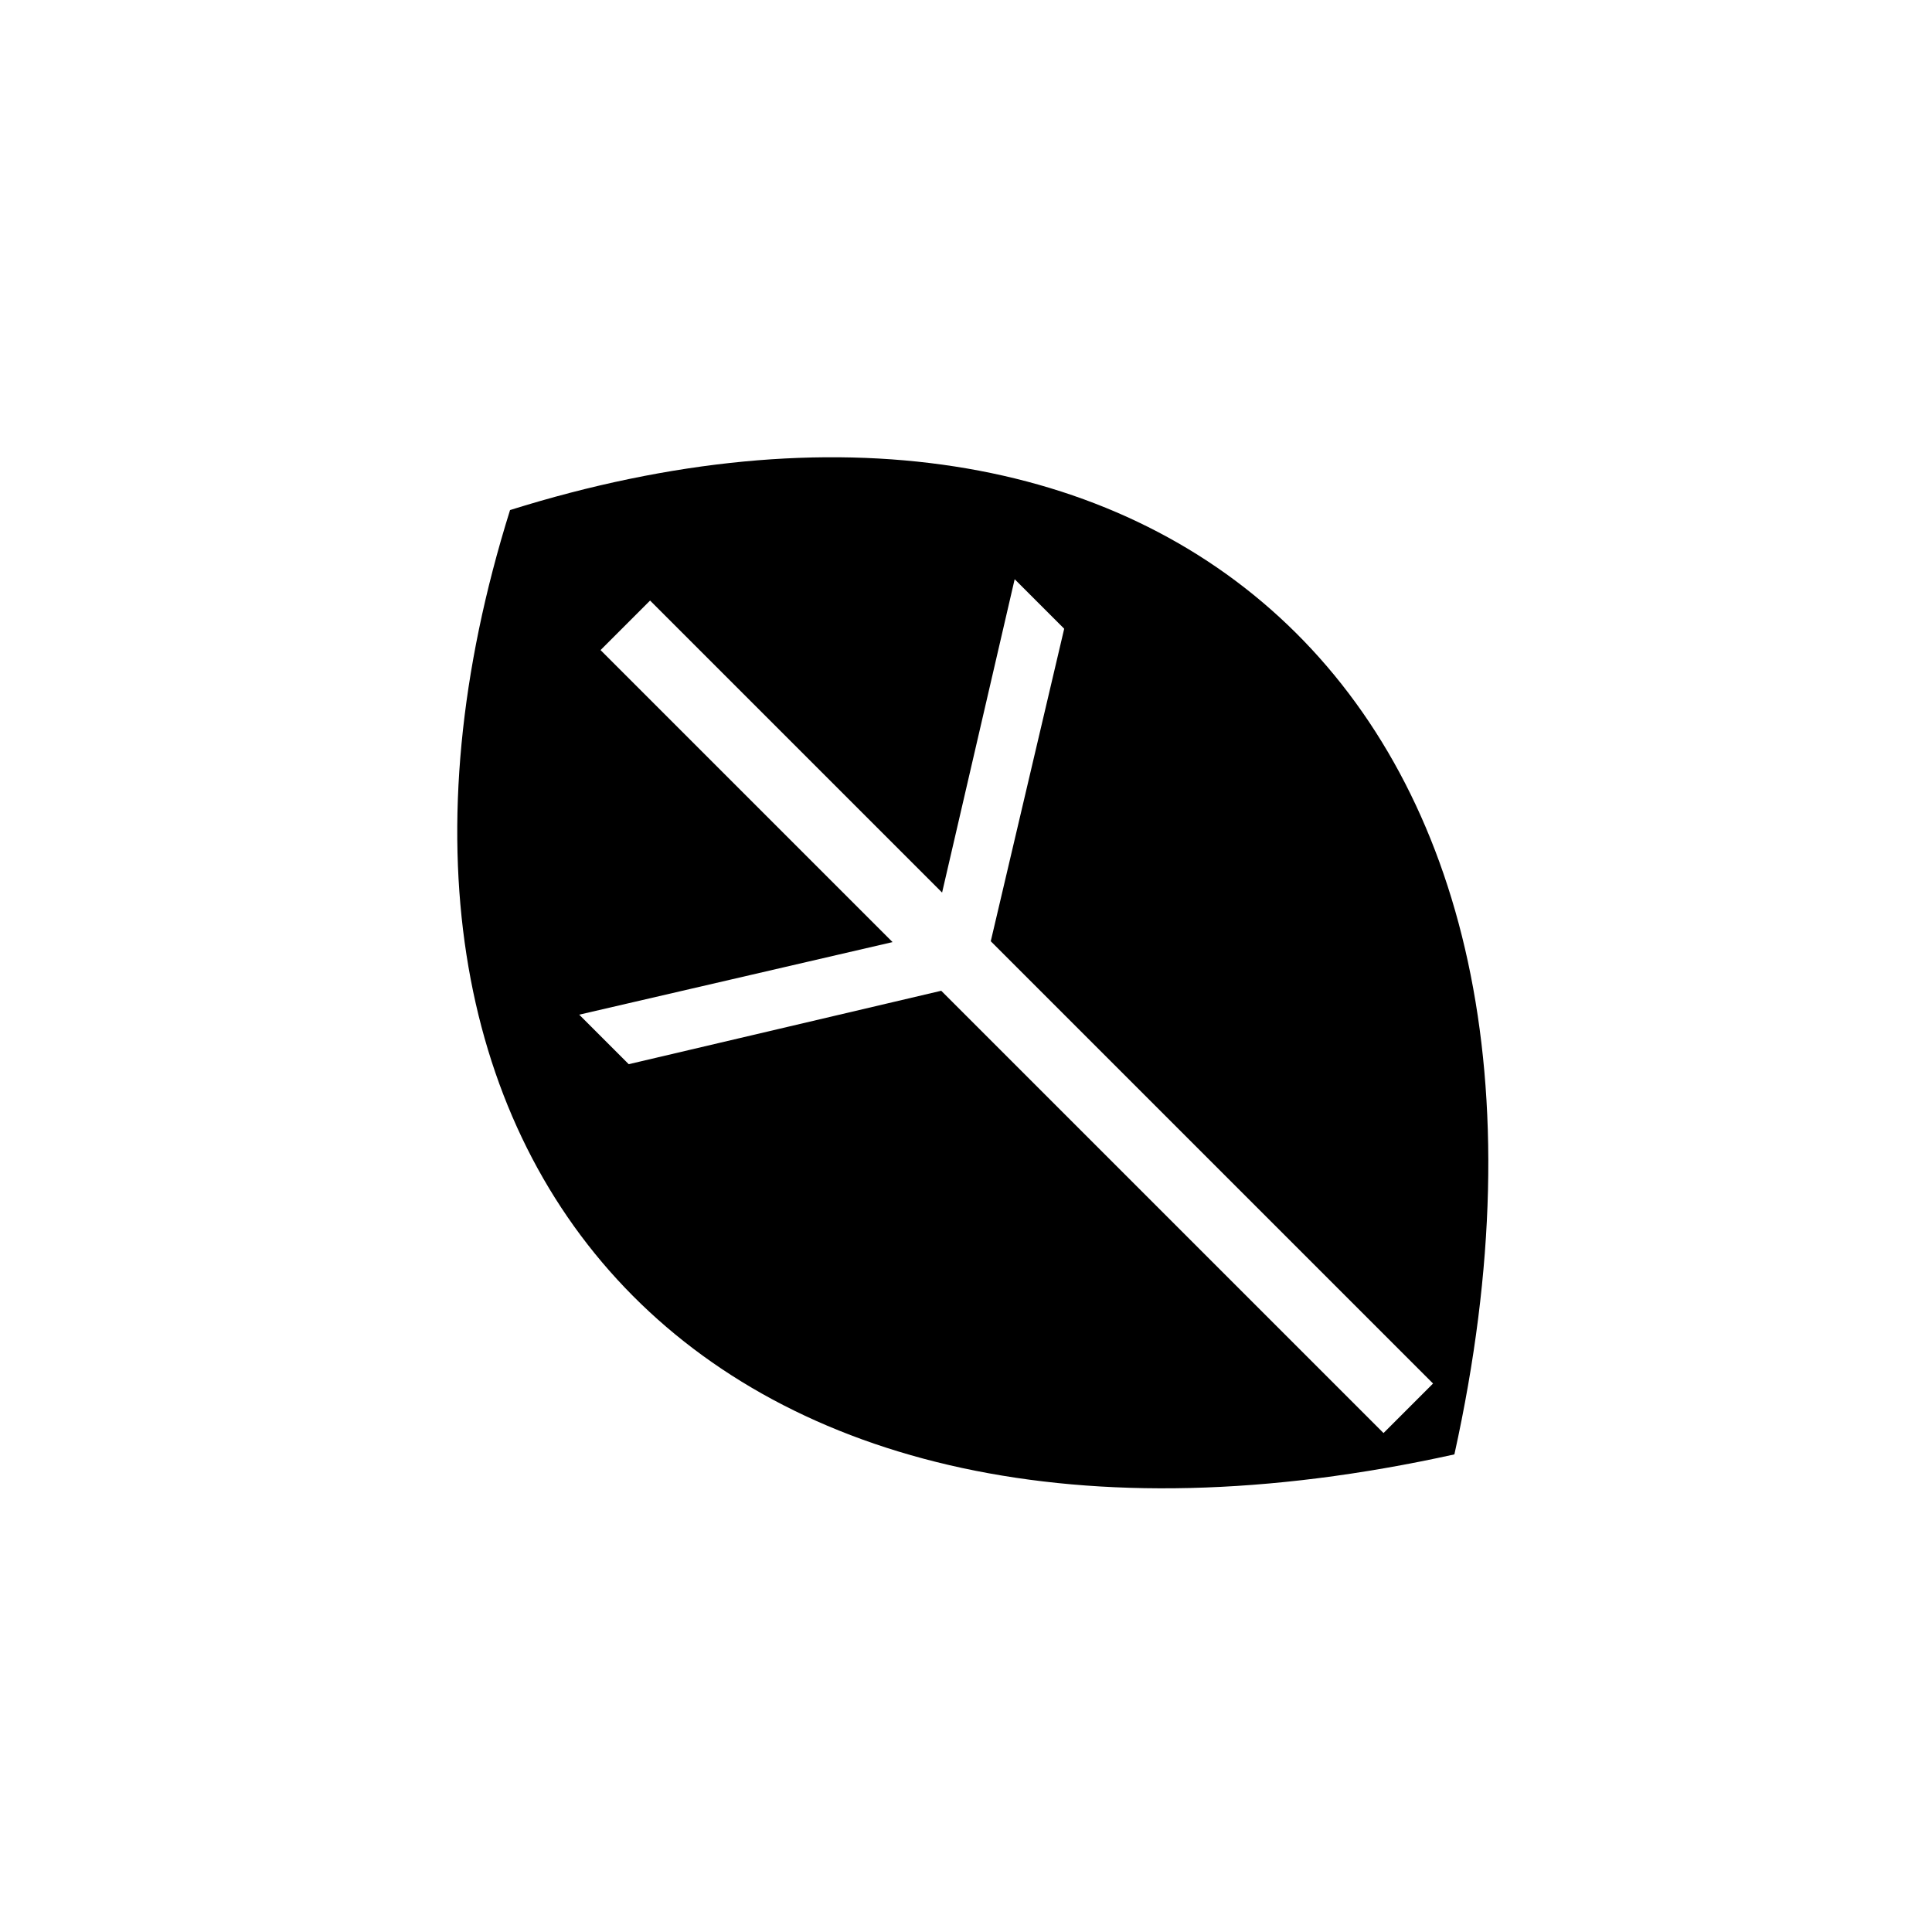
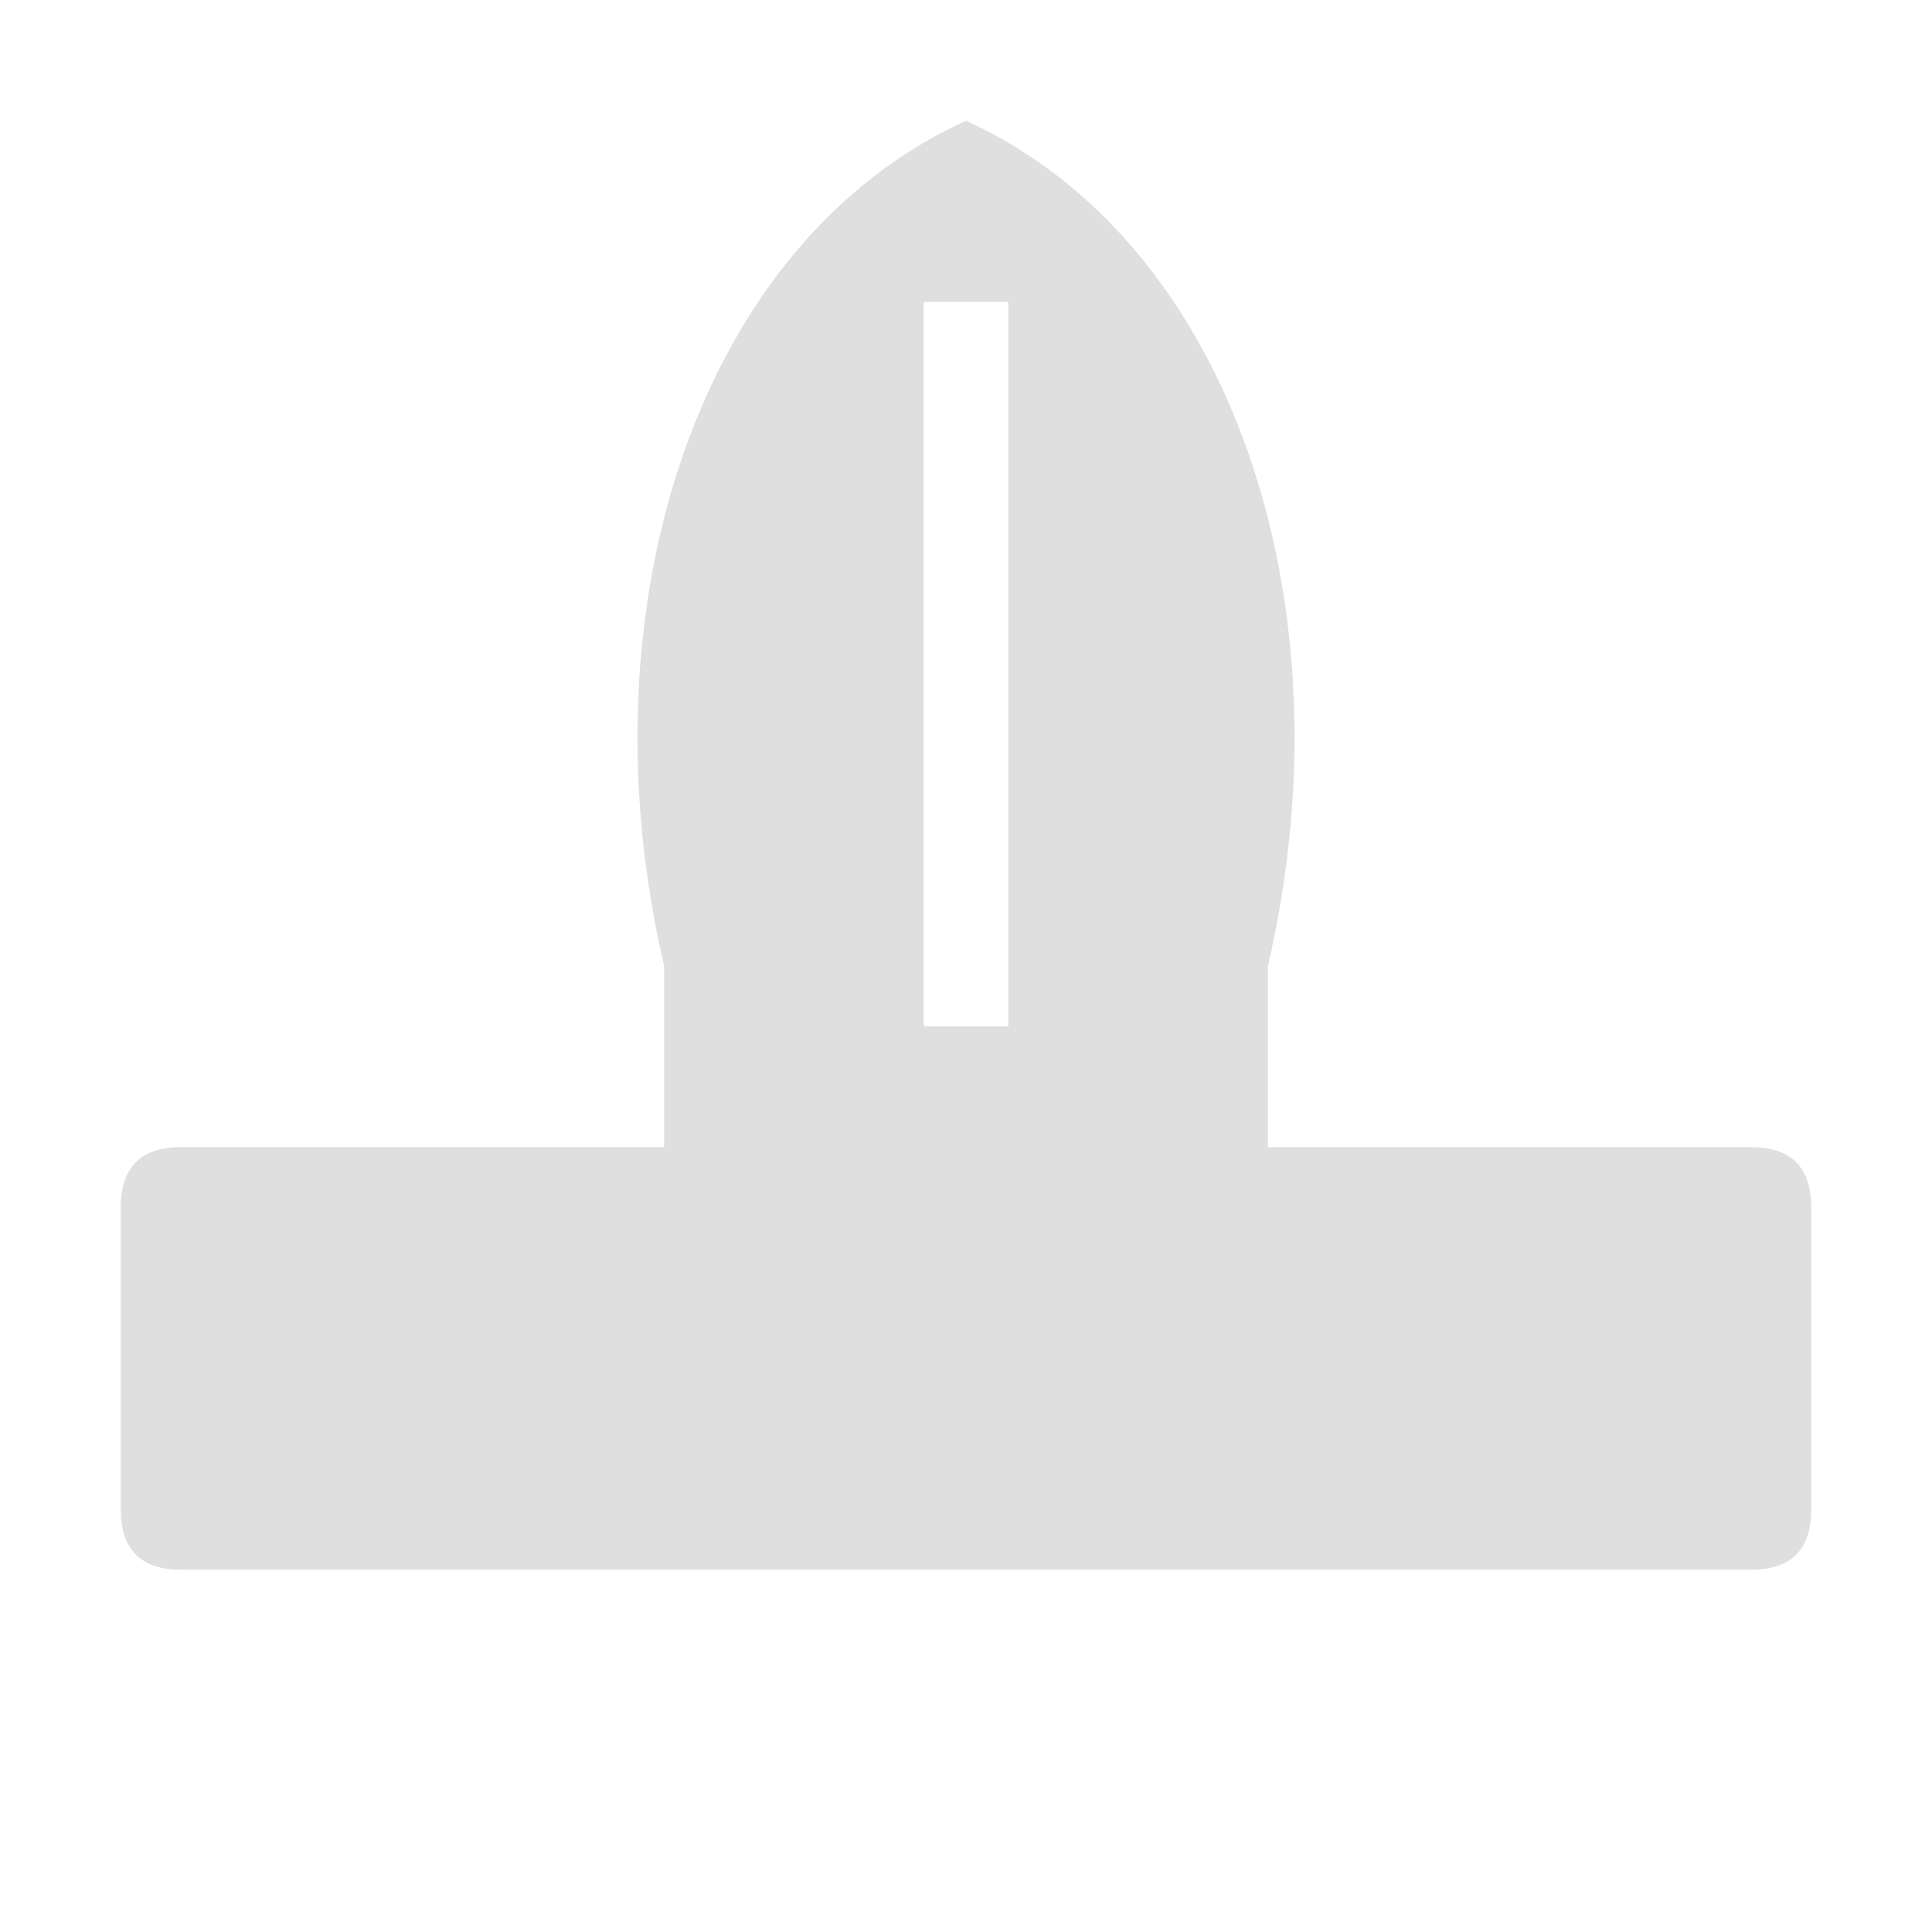
- <svg xmlns="http://www.w3.org/2000/svg" viewBox="0 0 16 16" width="16" height="16" role="img" aria-label="Funes — clipboard history">
-   <path fill="currentColor" fill-rule="evenodd" transform="rotate(-45 8 8)" d="M 8 2.66 C 12.99 5.27 13.36 10.3 8 13.72 C 2.64 10.3 3.01 5.27 8 2.66 Z            M 7.71 4.01 L 8.29 4.01 L 8.29 13.18 L 7.71 13.18 Z            M 8.29 7.43 L 10.55 6.02 L 10.55 6.6 L 8.29 8 Z            M 7.71 7.43 L 5.45 6.02 L 5.45 6.6 L 7.71 8 Z" />
+ <svg xmlns="http://www.w3.org/2000/svg" width="16" height="16">
+   <defs>
+     <style id="current-color-scheme" type="text/css">
+       .ColorScheme-Text { color:#dfdfdf; }
+     </style>
+   </defs>
+   <path style="fill:currentColor" class="ColorScheme-Text" fill-rule="evenodd" d="M 8 1            C 10.2 2 11.2 5 10.5 8            L 10.5 9.5            L 14.5 9.5            Q 15 9.5 15 10            L 15 12.5            Q 15 13 14.5 13            L 1.5 13            Q 1 13 1 12.5            L 1 10            Q 1 9.5 1.5 9.5            L 5.5 9.5            L 5.5 8            C 4.8 5 5.8 2 8 1            Z            M 7.65 2.5 L 8.35 2.5 L 8.35 8.5 L 7.65 8.5 Z" />
</svg>
